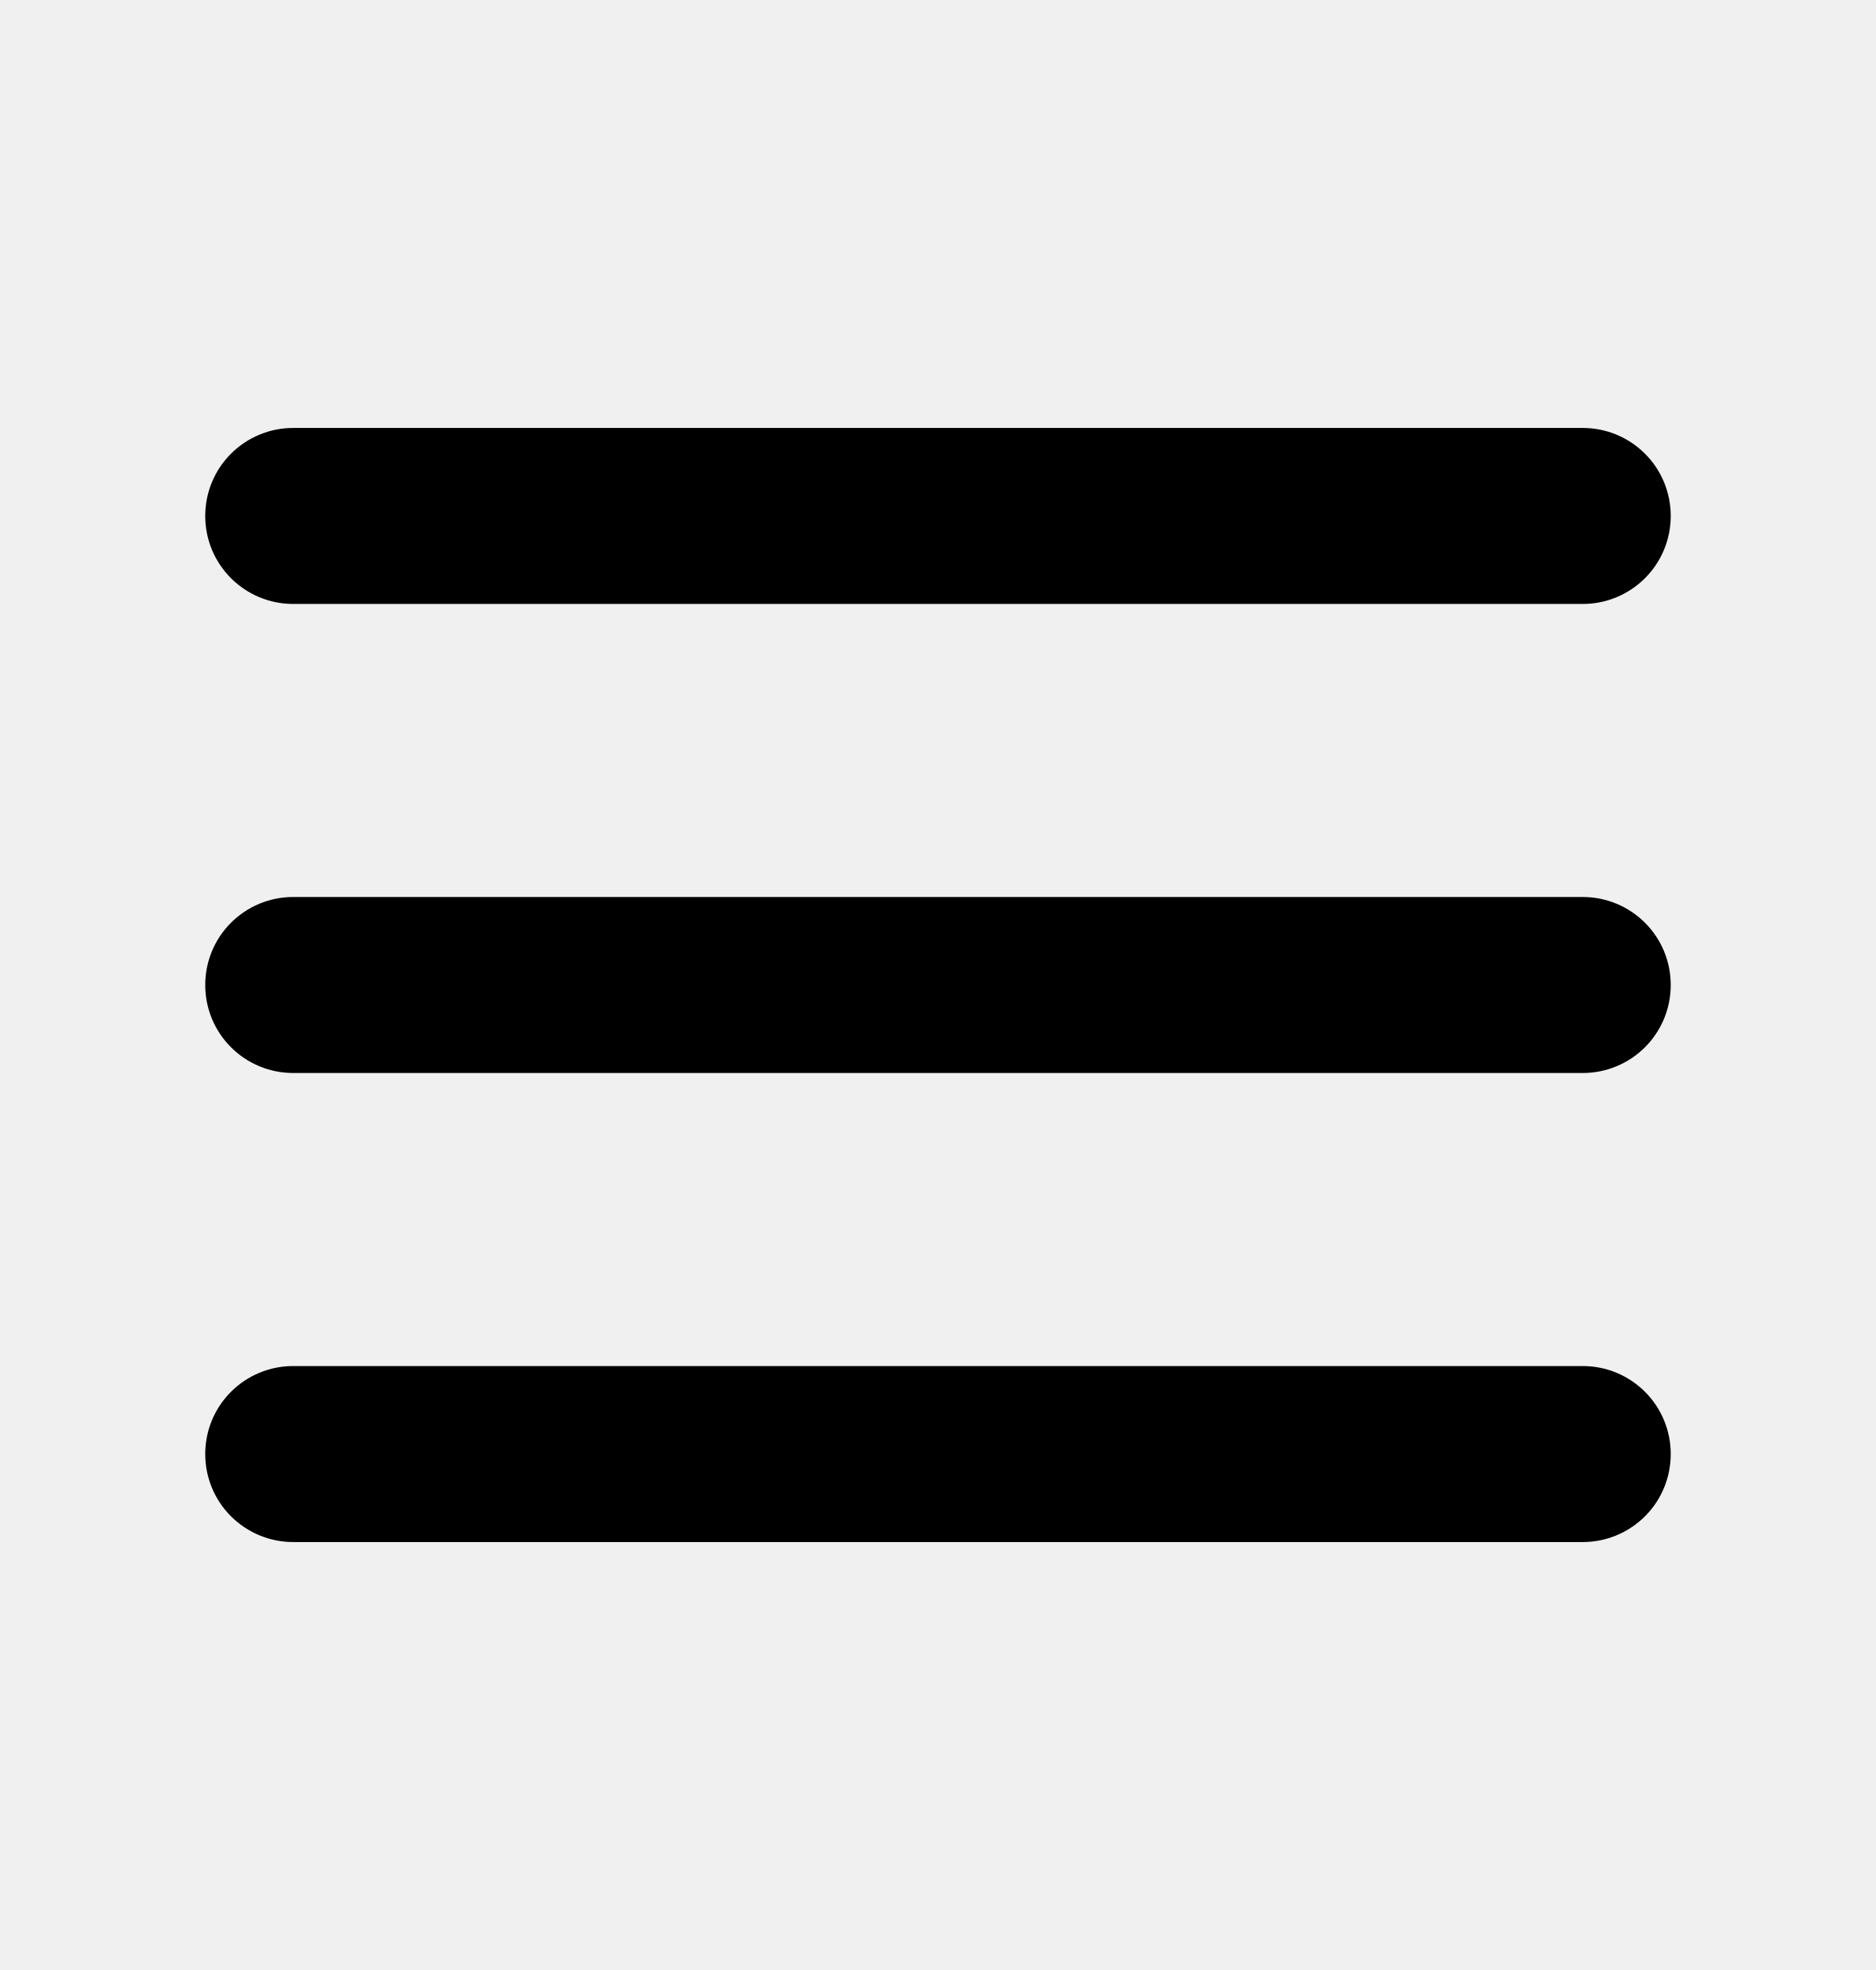
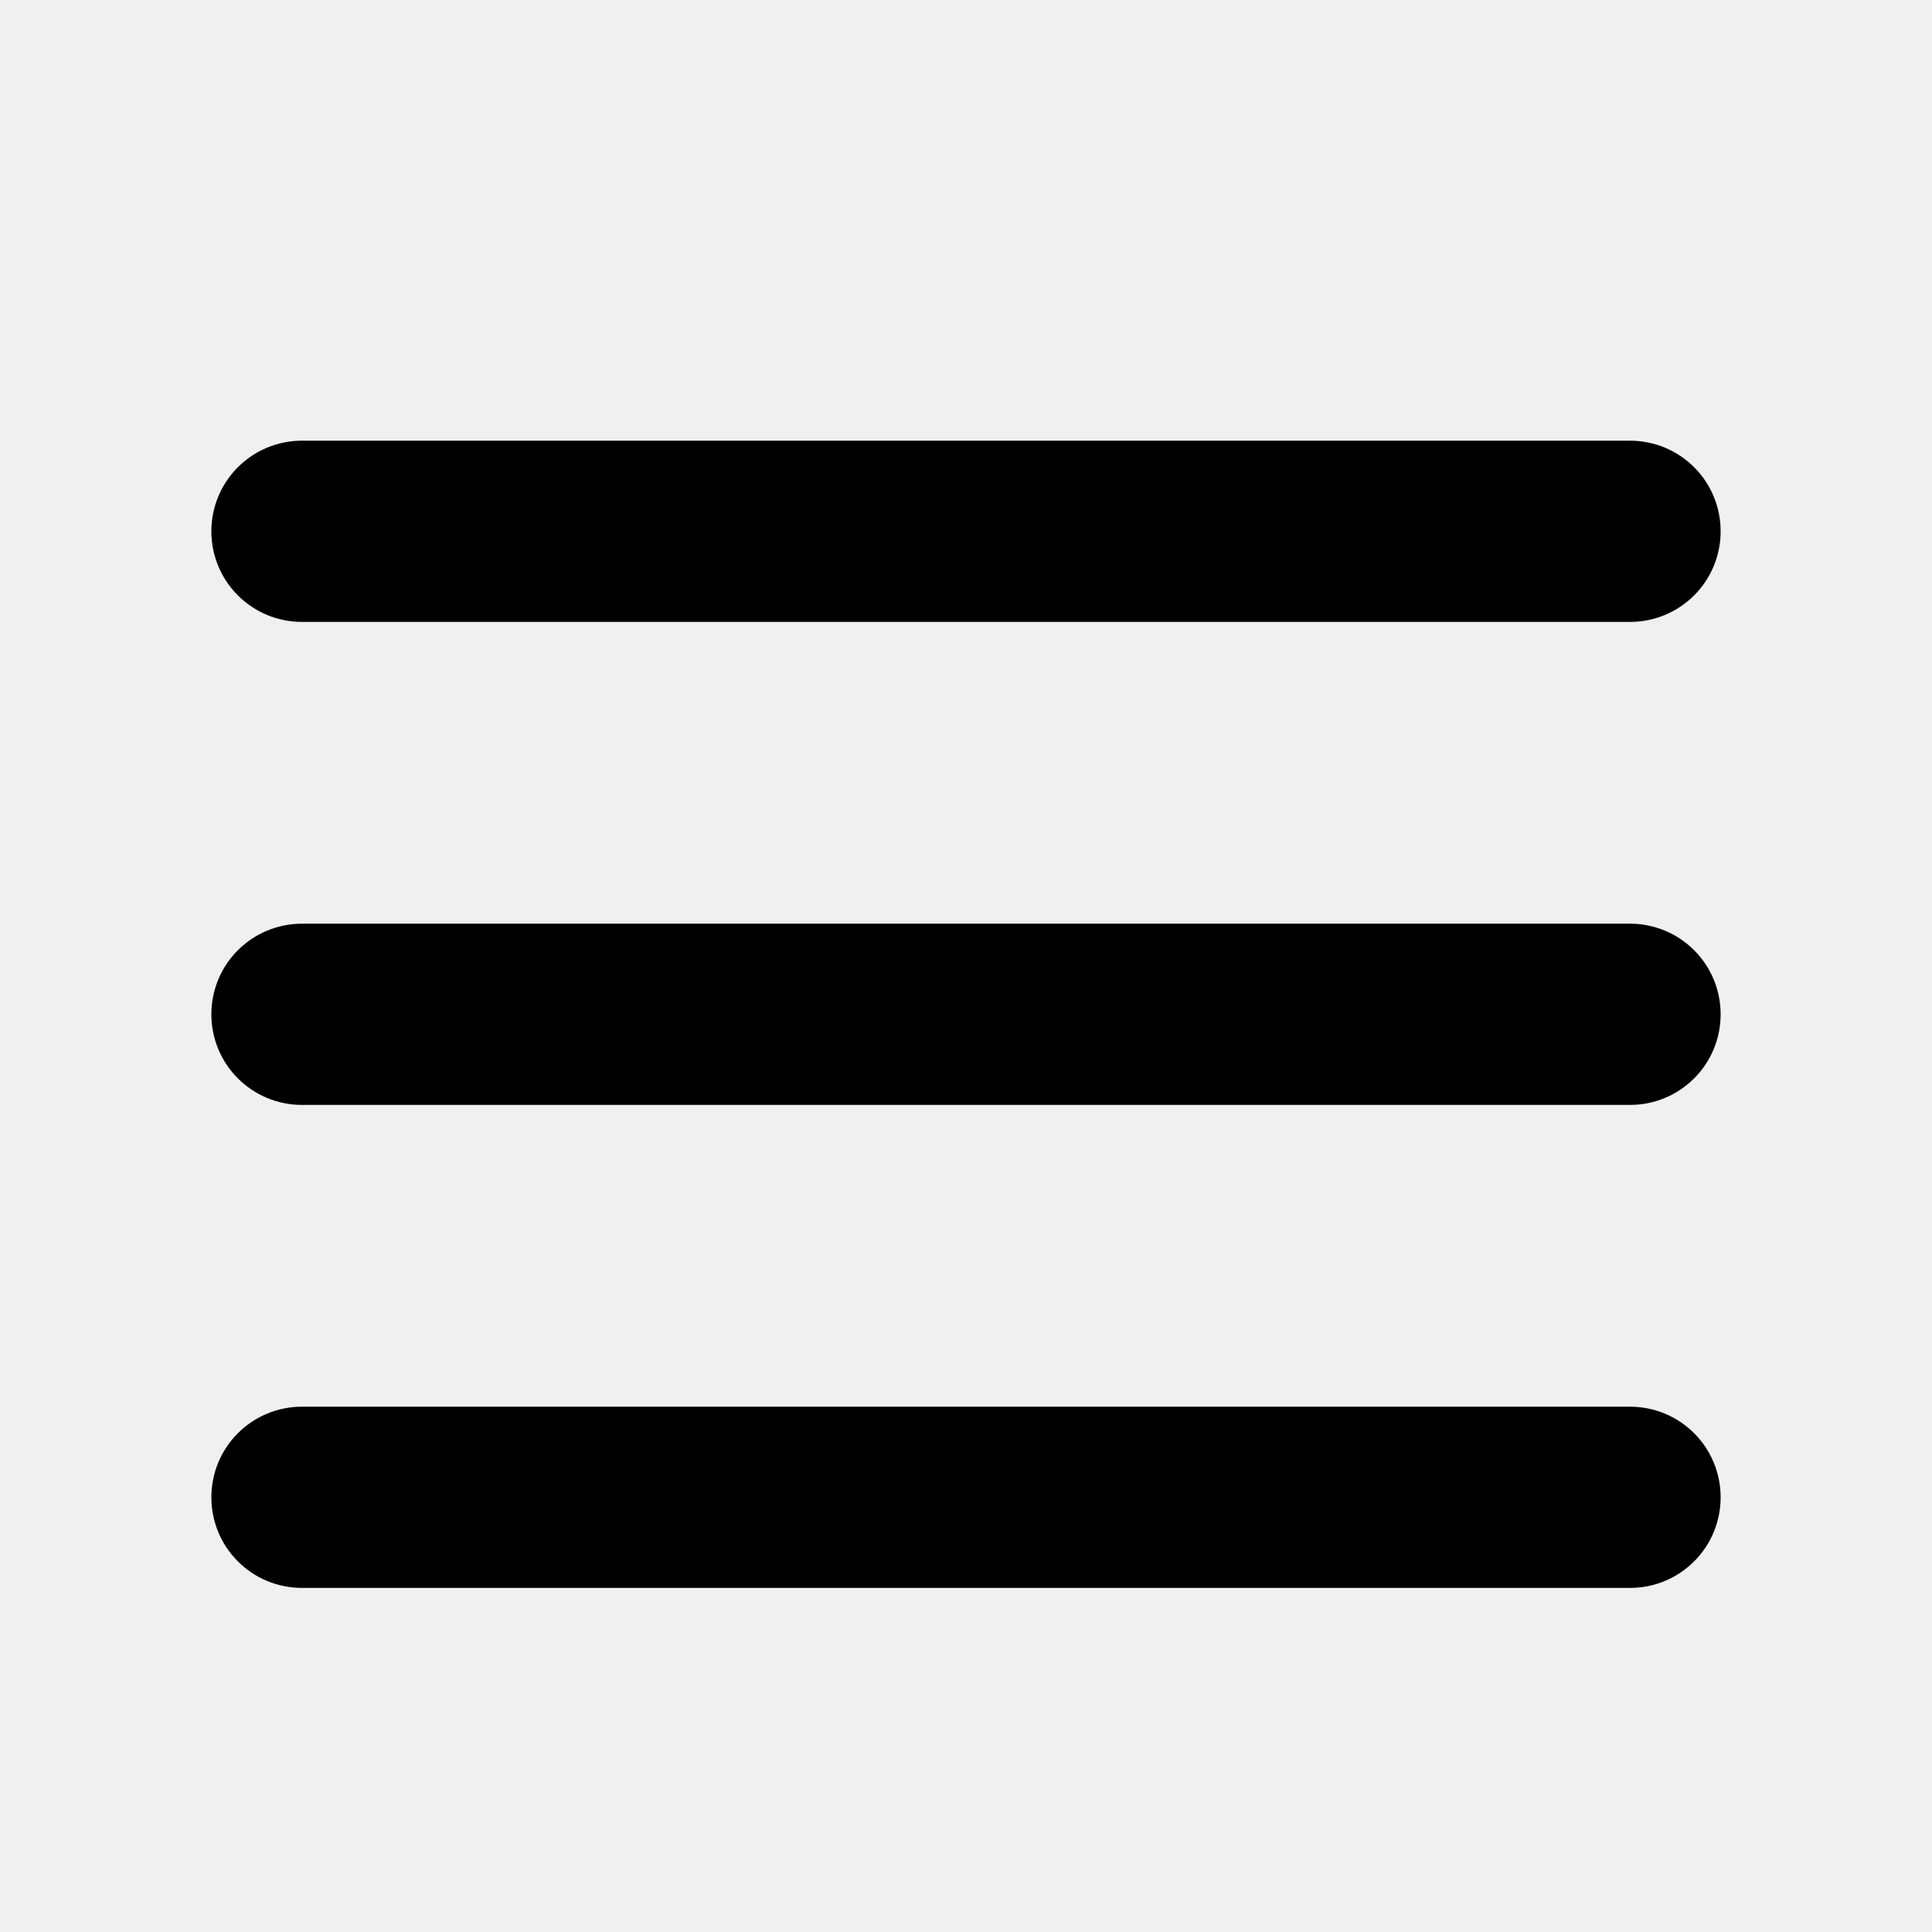
- <svg xmlns="http://www.w3.org/2000/svg" width="20" height="21" viewBox="0 0 20 21" fill="none">
-   <g clip-path="url(#clip0_29_2747)">
-     <path d="M17.812 10.5C17.812 10.749 17.714 10.987 17.538 11.163C17.362 11.339 17.124 11.438 16.875 11.438H3.125C2.876 11.438 2.638 11.339 2.462 11.163C2.286 10.987 2.188 10.749 2.188 10.5C2.188 10.251 2.286 10.013 2.462 9.837C2.638 9.661 2.876 9.562 3.125 9.562H16.875C17.124 9.562 17.362 9.661 17.538 9.837C17.714 10.013 17.812 10.251 17.812 10.5ZM3.125 6.438H16.875C17.124 6.438 17.362 6.339 17.538 6.163C17.714 5.987 17.812 5.749 17.812 5.5C17.812 5.251 17.714 5.013 17.538 4.837C17.362 4.661 17.124 4.562 16.875 4.562H3.125C2.876 4.562 2.638 4.661 2.462 4.837C2.286 5.013 2.188 5.251 2.188 5.5C2.188 5.749 2.286 5.987 2.462 6.163C2.638 6.339 2.876 6.438 3.125 6.438ZM16.875 14.562H3.125C2.876 14.562 2.638 14.661 2.462 14.837C2.286 15.013 2.188 15.251 2.188 15.5C2.188 15.749 2.286 15.987 2.462 16.163C2.638 16.339 2.876 16.438 3.125 16.438H16.875C17.124 16.438 17.362 16.339 17.538 16.163C17.714 15.987 17.812 15.749 17.812 15.5C17.812 15.251 17.714 15.013 17.538 14.837C17.362 14.661 17.124 14.562 16.875 14.562Z" fill="black" />
-   </g>
-   <defs>
-     <clipPath id="clip0_29_2747">
-       <rect width="20" height="20" fill="white" transform="translate(0 0.5)" />
-     </clipPath>
-   </defs>
+ <svg xmlns="http://www.w3.org/2000/svg" width="100%" height="100%" viewBox="0 0 20 20" fill="none">
+   <path d="M17.812 10.5C17.812 10.749 17.714 10.987 17.538 11.163C17.362 11.339 17.124 11.438 16.875 11.438H3.125C2.876 11.438 2.638 11.339 2.462 11.163C2.286 10.987 2.188 10.749 2.188 10.5C2.188 10.251 2.286 10.013 2.462 9.837C2.638 9.661 2.876 9.562 3.125 9.562H16.875C17.124 9.562 17.362 9.661 17.538 9.837C17.714 10.013 17.812 10.251 17.812 10.5ZM3.125 6.438H16.875C17.124 6.438 17.362 6.339 17.538 6.163C17.714 5.987 17.812 5.749 17.812 5.5C17.812 5.251 17.714 5.013 17.538 4.837C17.362 4.661 17.124 4.562 16.875 4.562H3.125C2.876 4.562 2.638 4.661 2.462 4.837C2.286 5.013 2.188 5.251 2.188 5.5C2.188 5.749 2.286 5.987 2.462 6.163C2.638 6.339 2.876 6.438 3.125 6.438ZM16.875 14.562H3.125C2.876 14.562 2.638 14.661 2.462 14.837C2.286 15.013 2.188 15.251 2.188 15.5C2.188 15.749 2.286 15.987 2.462 16.163C2.638 16.339 2.876 16.438 3.125 16.438H16.875C17.124 16.438 17.362 16.339 17.538 16.163C17.714 15.987 17.812 15.749 17.812 15.5C17.812 15.251 17.714 15.013 17.538 14.837C17.362 14.661 17.124 14.562 16.875 14.562Z" fill="currentColor" />
</svg>
